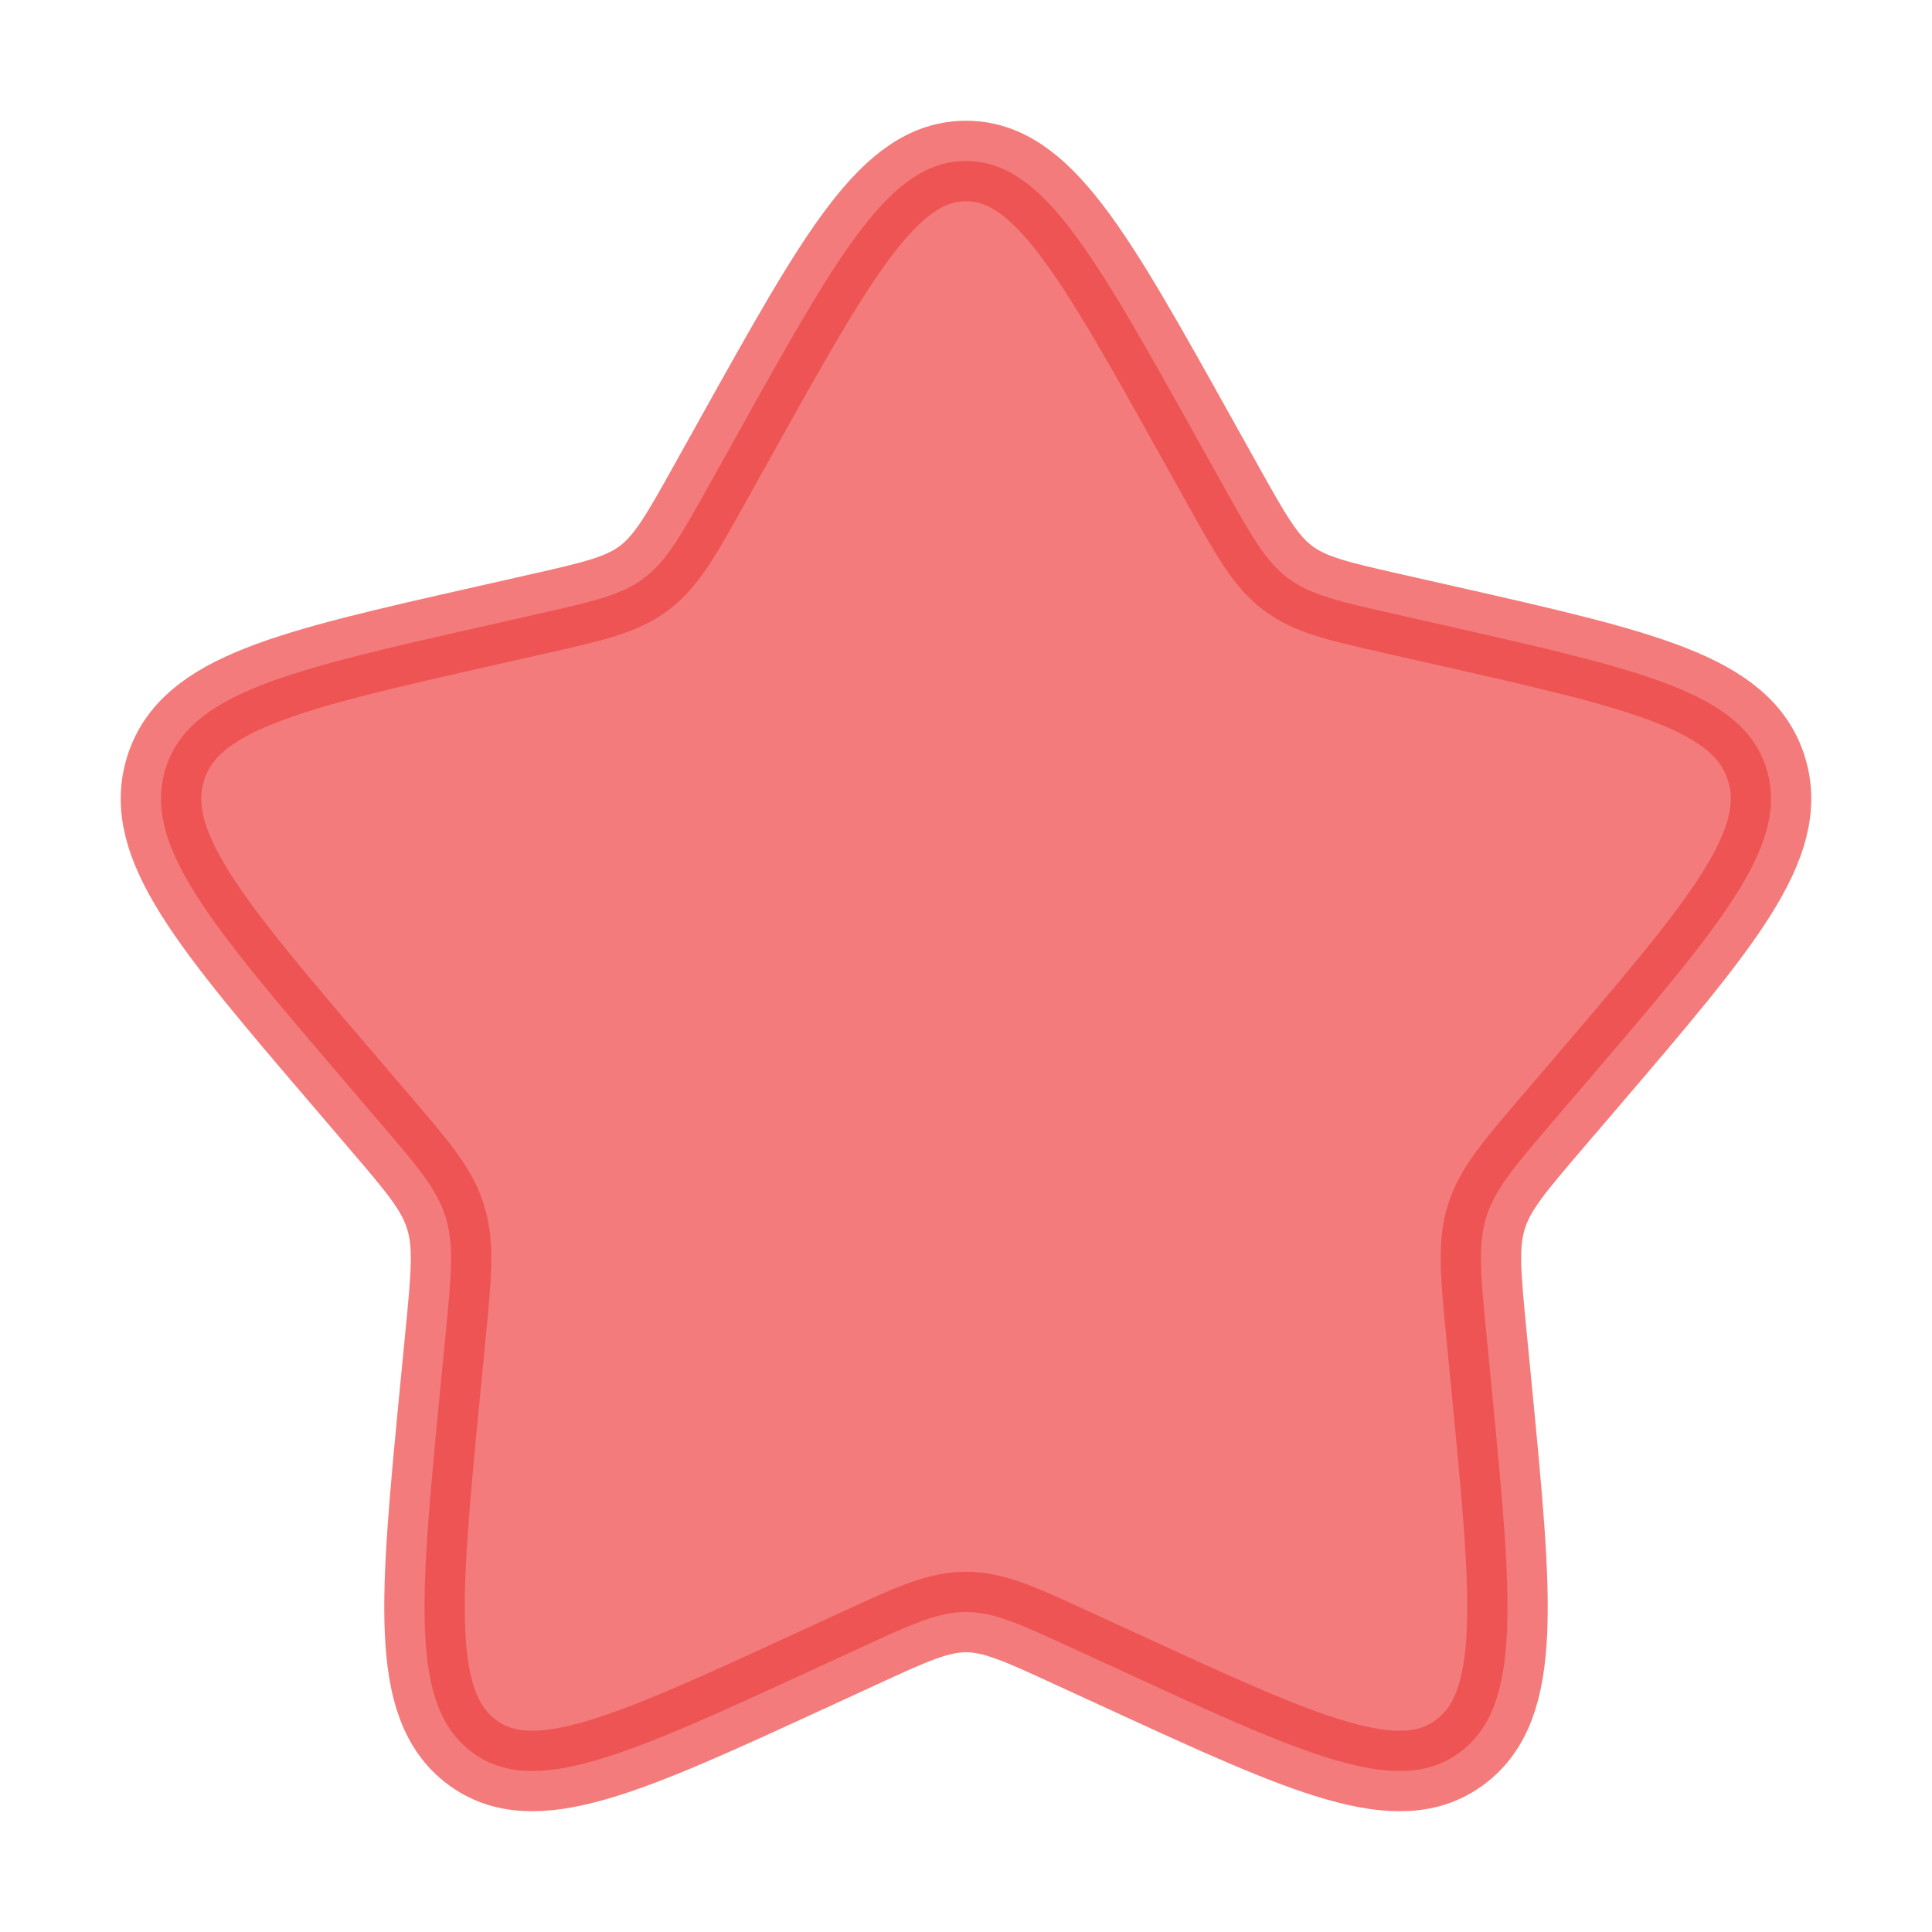
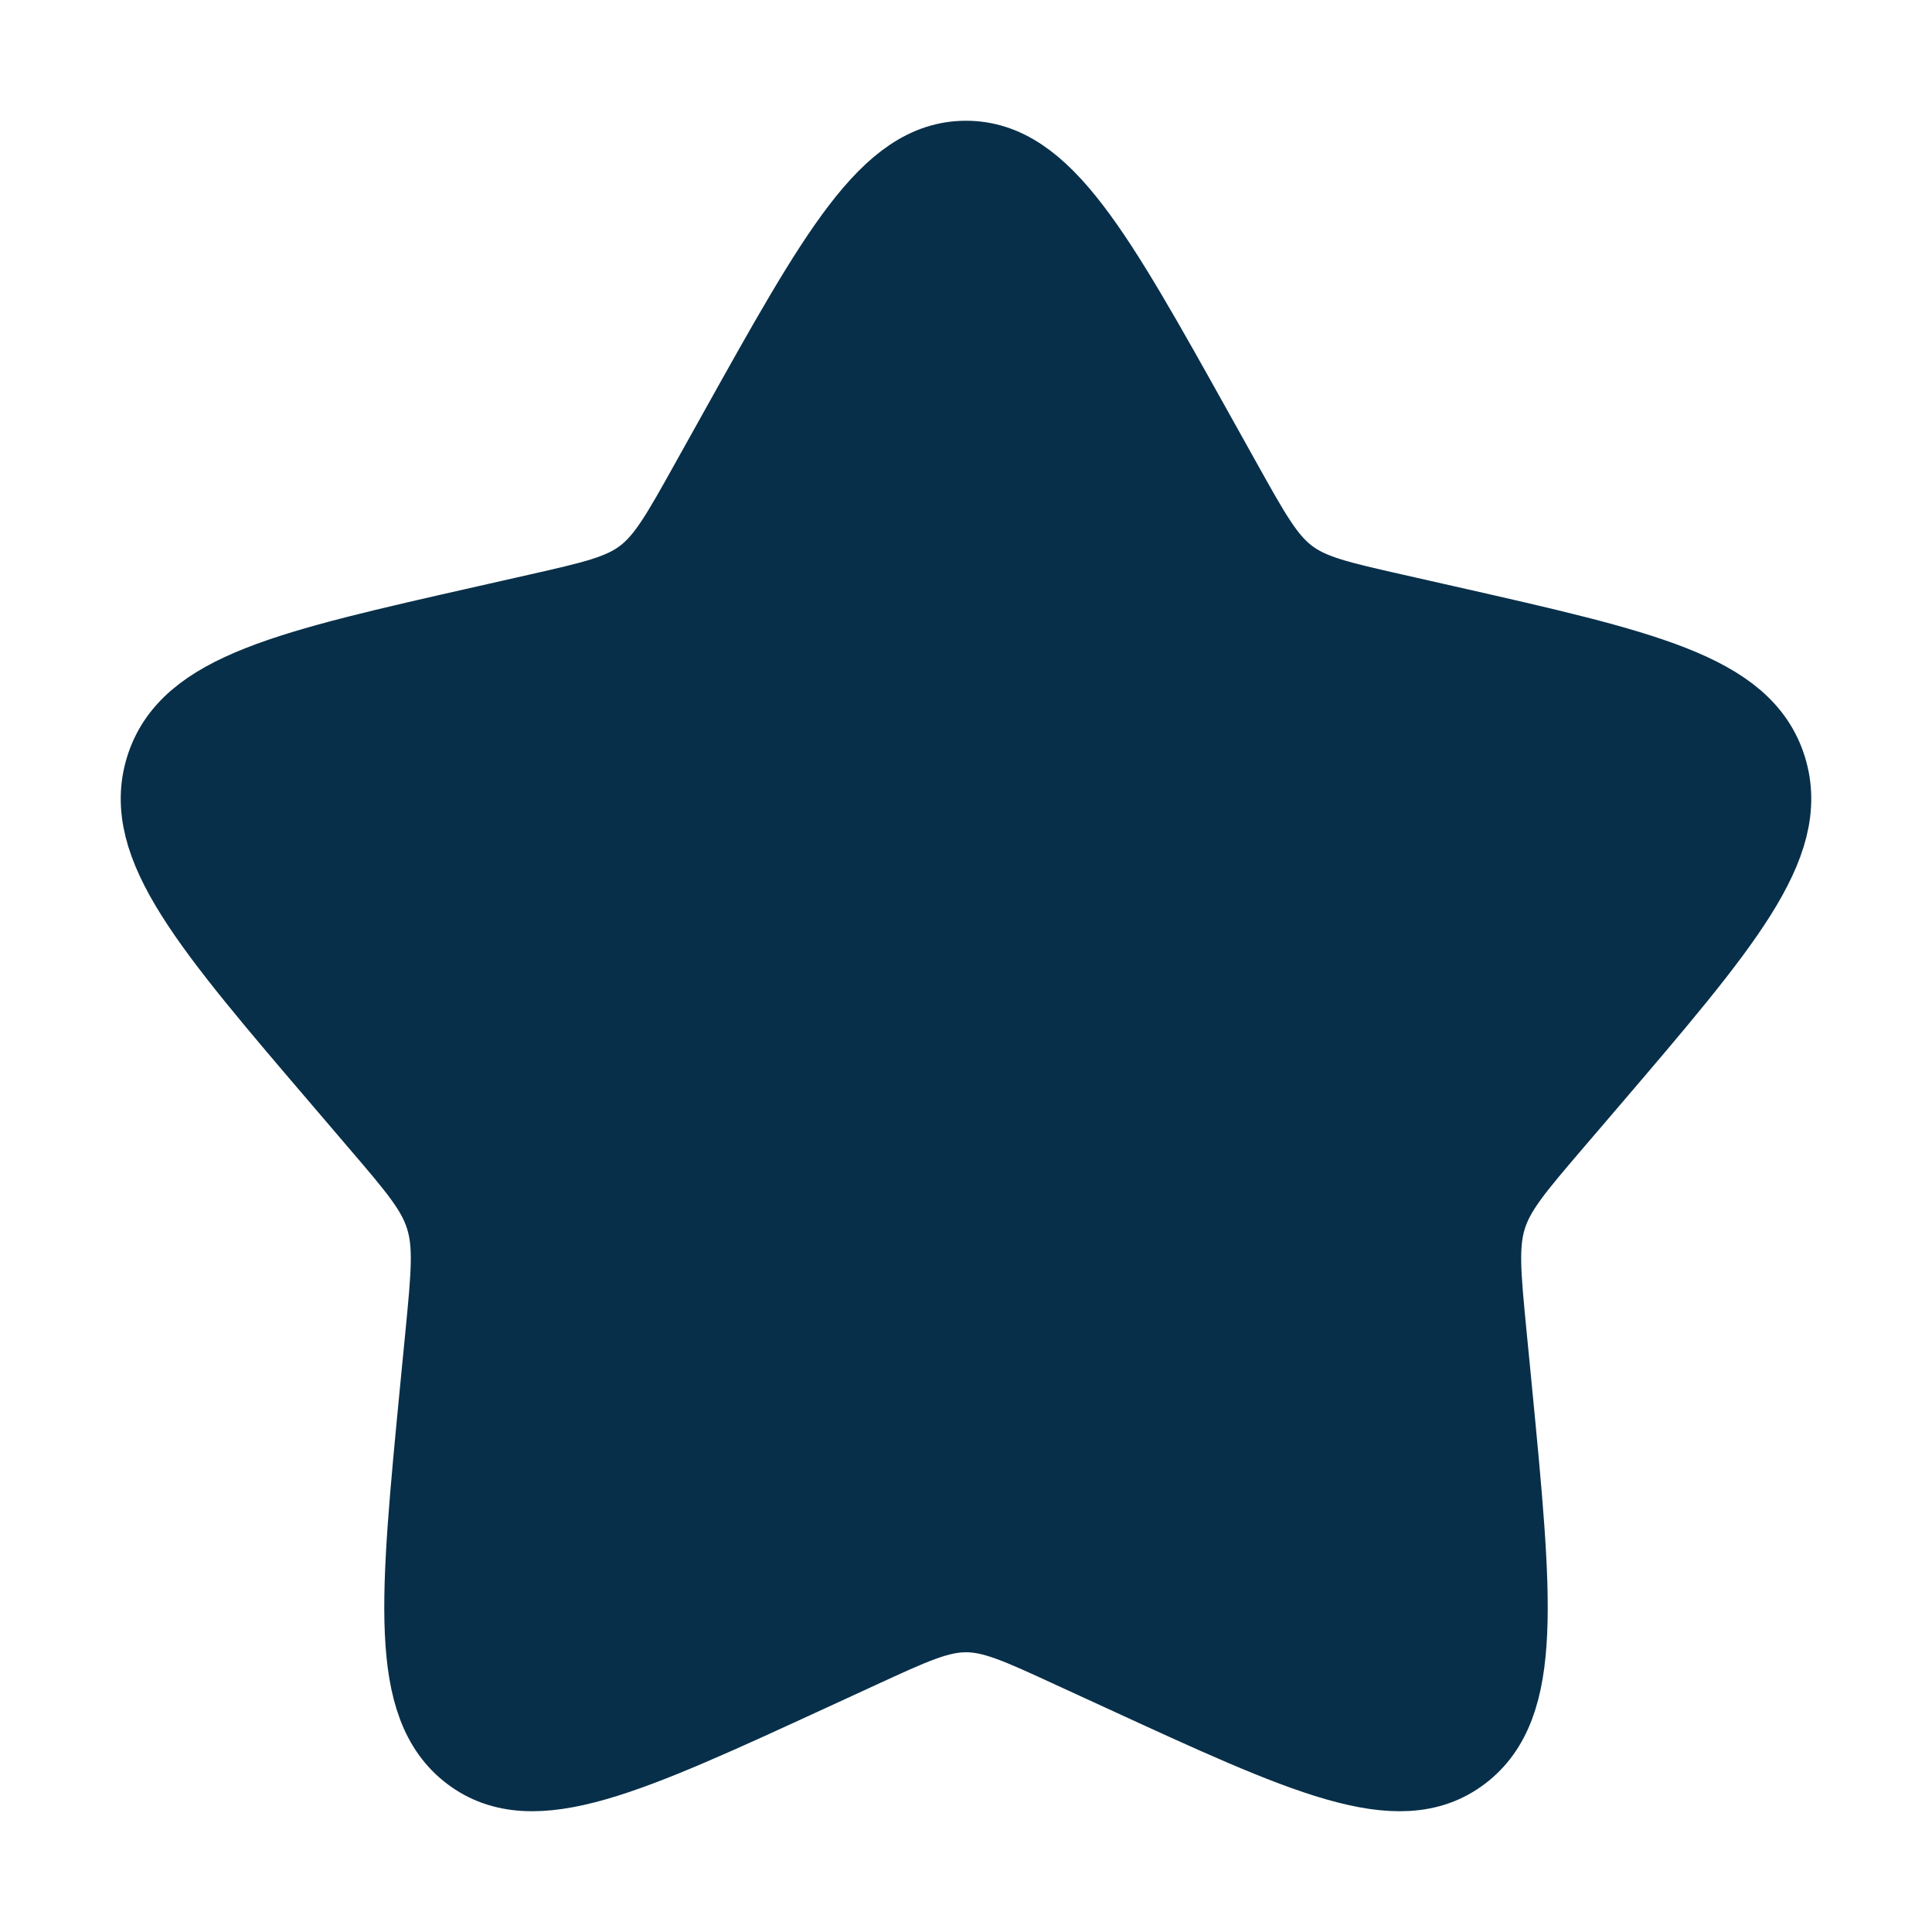
- <svg xmlns="http://www.w3.org/2000/svg" viewBox="0 0 24 24" fill="rgba(239,68,68,0.7)" width="20px" height="20px" stroke="rgba(239,68,68,0.7)">
+ <svg xmlns="http://www.w3.org/2000/svg" viewBox="0 0 24 24" fill="rgba(8, 47, 73, 1)" width="20px" height="20px" stroke="rgba(8, 47, 73, 1)">
  <path stroke-width="1" d="M9.153 5.408C10.42 3.136 11.053 2 12 2c.947 0 1.58 1.136 2.847 3.408l.328.588c.36.646.54.969.82 1.182.28.213.63.292 1.33.45l.636.144c2.46.557 3.689.835 3.982 1.776.292.94-.546 1.921-2.223 3.882l-.434.507c-.476.557-.715.836-.822 1.18-.107.345-.071.717.001 1.46l.066.677c.253 2.617.38 3.925-.386 4.506-.766.582-1.918.051-4.22-1.009l-.597-.274c-.654-.302-.981-.452-1.328-.452-.347 0-.674.15-1.329.452l-.595.274c-2.303 1.06-3.455 1.59-4.22 1.01-.767-.582-.64-1.89-.387-4.507l.066-.676c.072-.744.108-1.116 0-1.46-.106-.345-.345-.624-.821-1.18l-.434-.508c-1.677-1.96-2.515-2.941-2.223-3.882.293-.941 1.523-1.22 3.983-1.776l.636-.144c.699-.158 1.048-.237 1.329-.45.28-.213.46-.536.82-1.182l.328-.588Z" />
</svg>
